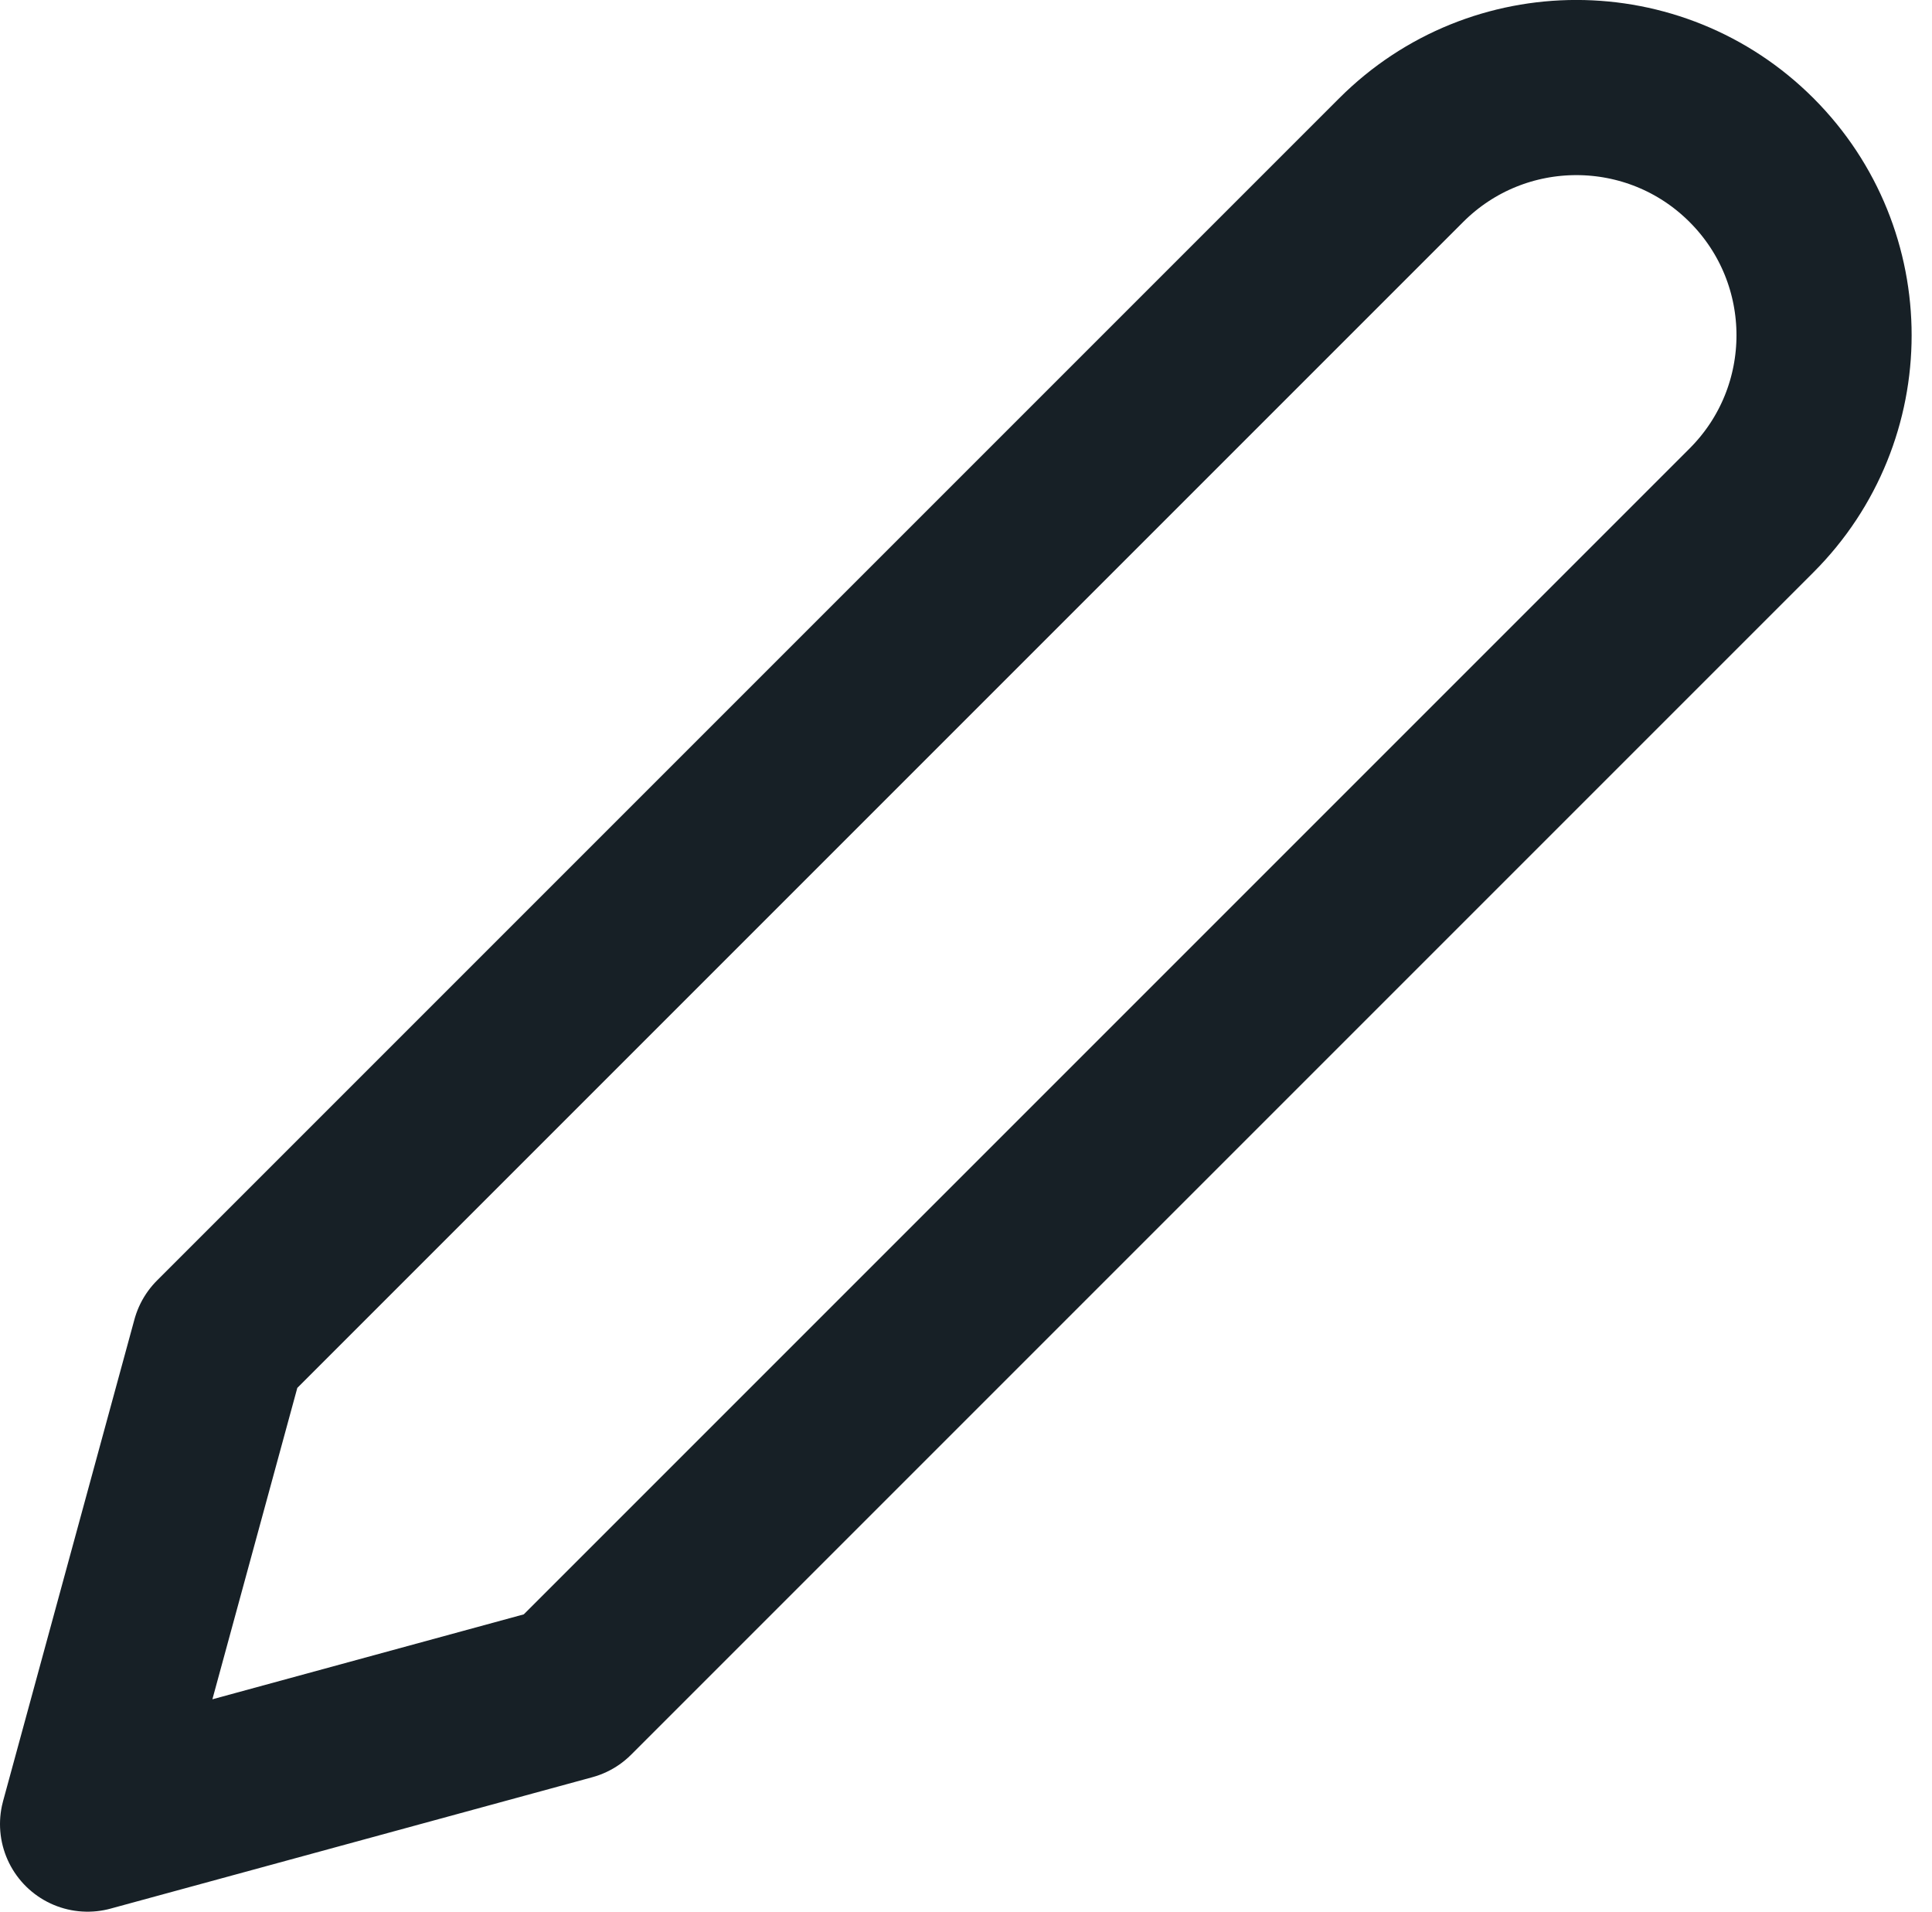
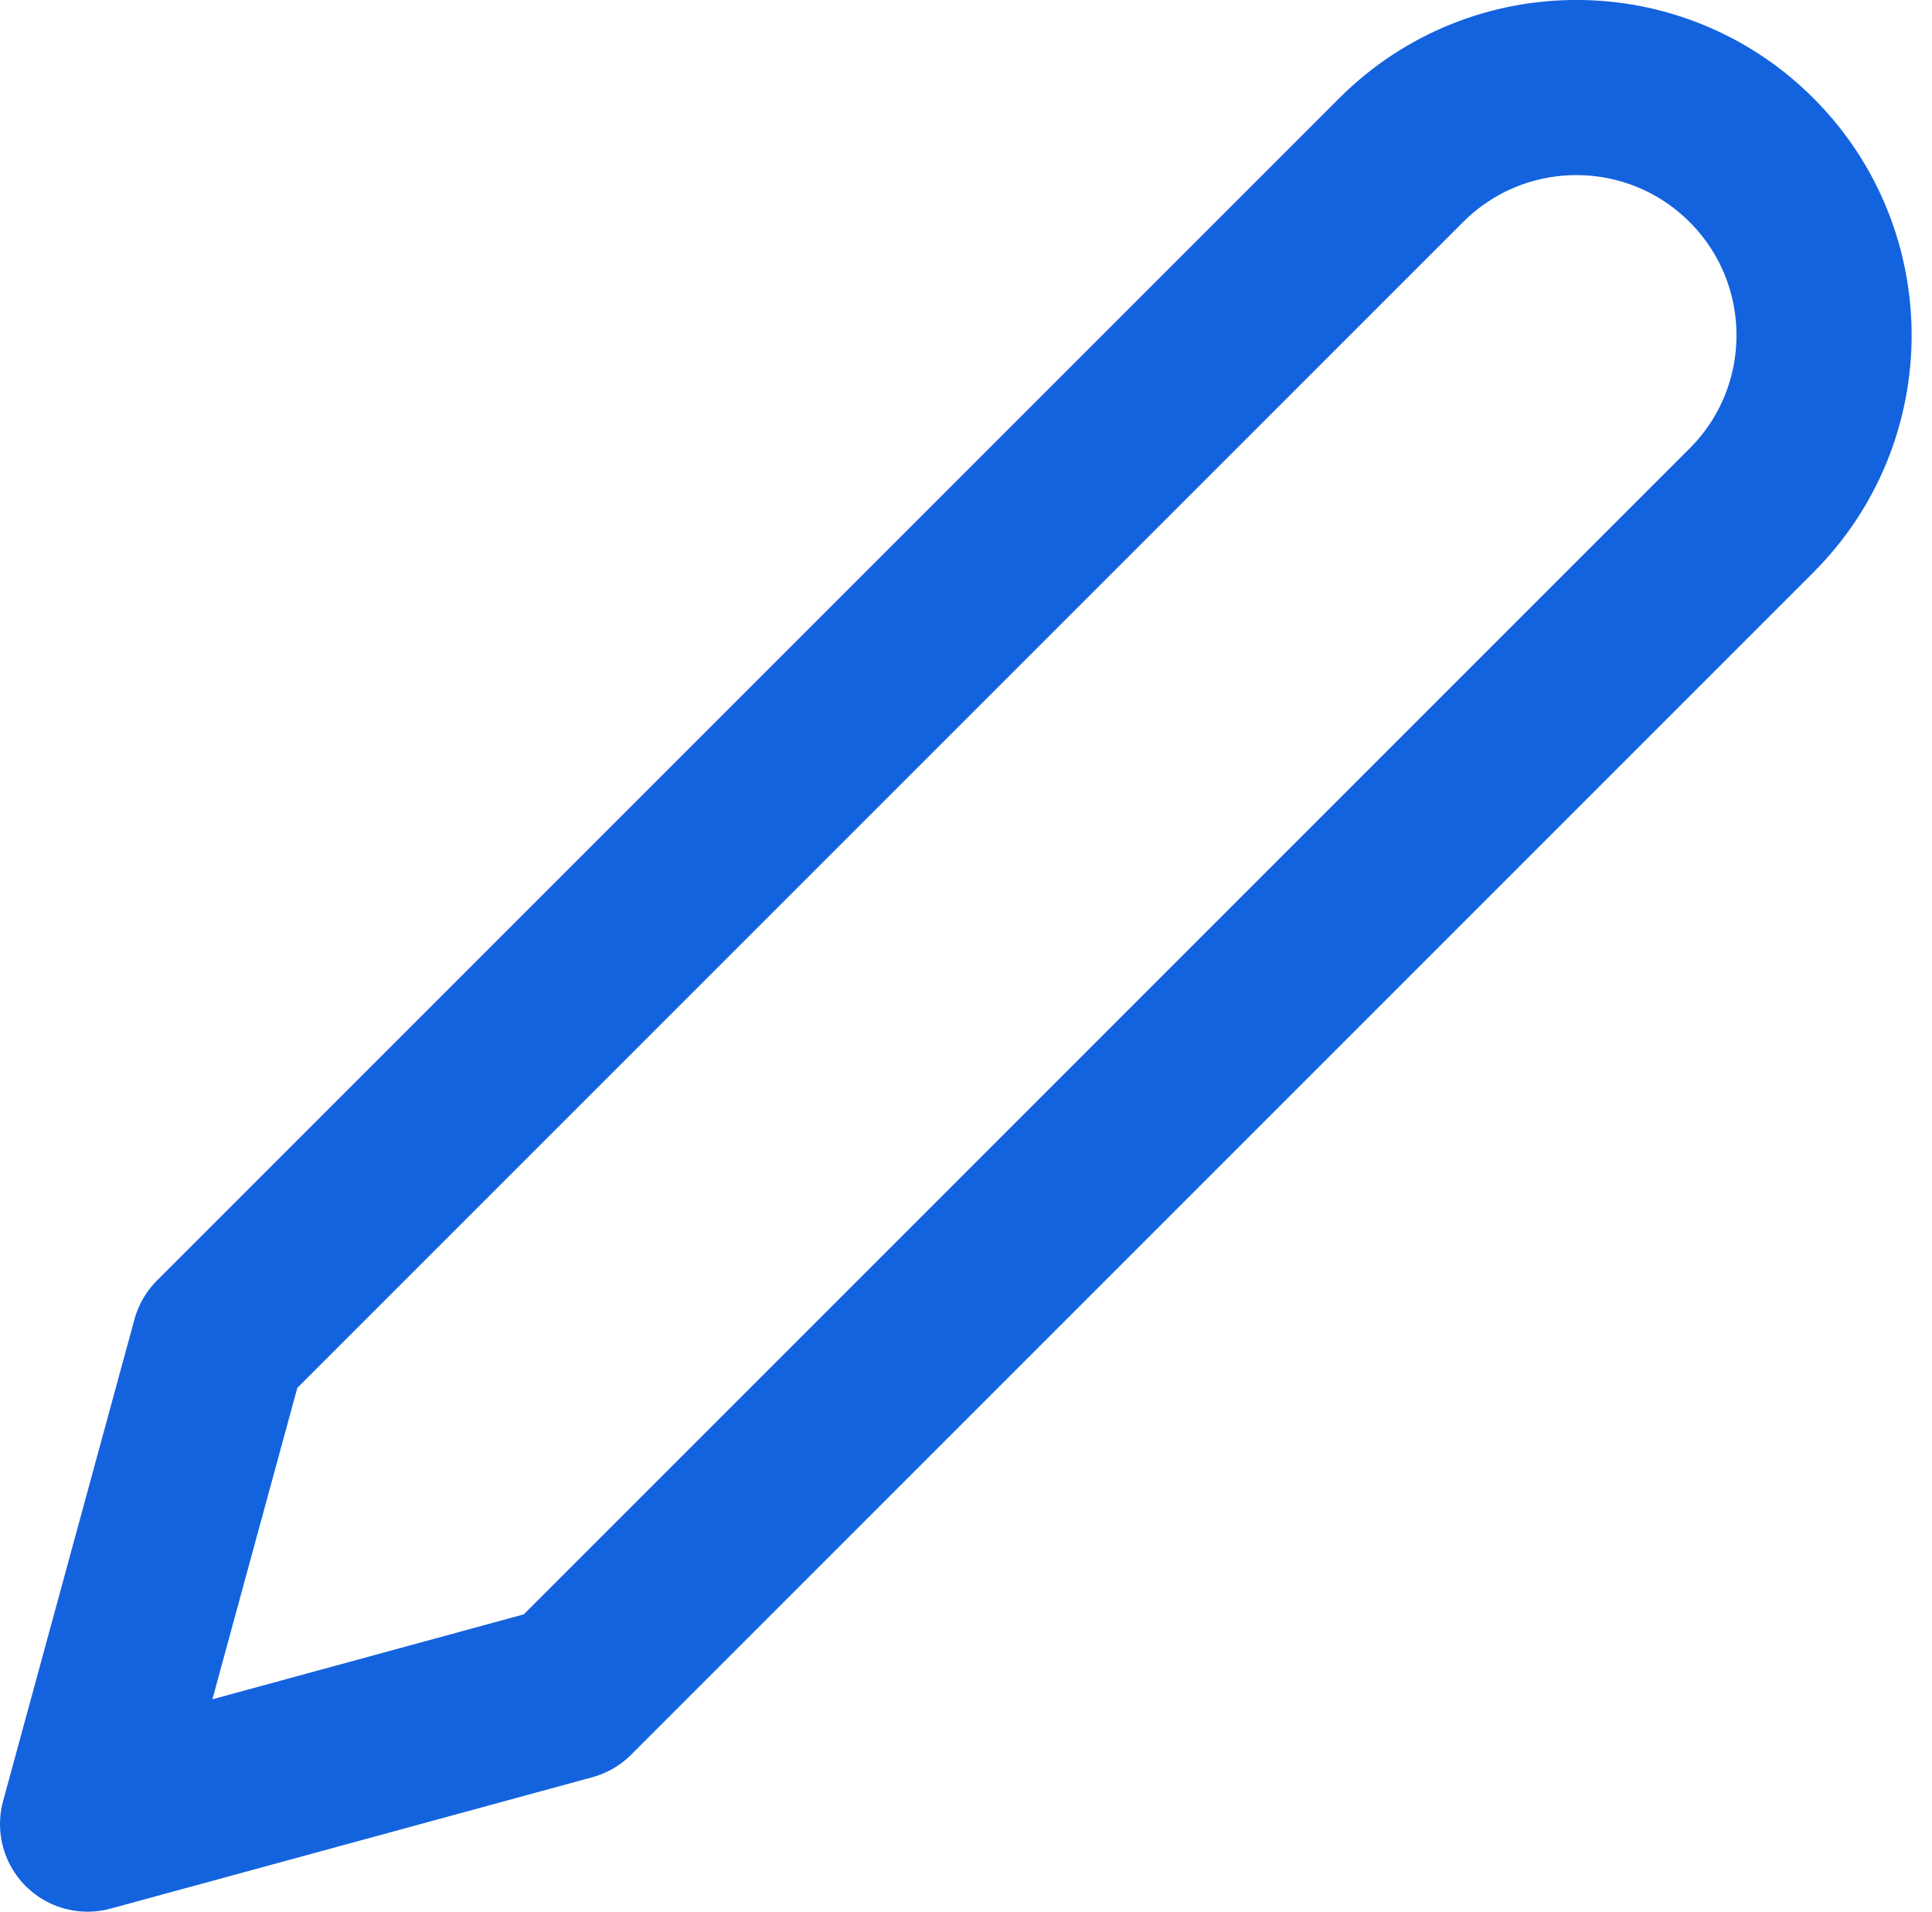
<svg xmlns="http://www.w3.org/2000/svg" width="22.061" height="21.828" viewBox="0 0 22.061 21.828">
-   <path id="edit-2" d="M17,3a2.828,2.828,0,0,1,4,4L7.5,20.5,2,22l1.5-5.5Z" transform="translate(-1 -1.172)" fill="none" stroke="#172026" stroke-linecap="round" stroke-linejoin="round" stroke-width="2" />
+   <path id="edit-2" d="M17,3a2.828,2.828,0,0,1,4,4L7.5,20.5,2,22l1.5-5.5Z" transform="translate(-1 -1.172)" fill="none" stroke="#1363DF" stroke-linecap="round" stroke-linejoin="round" stroke-width="2" />
</svg>
